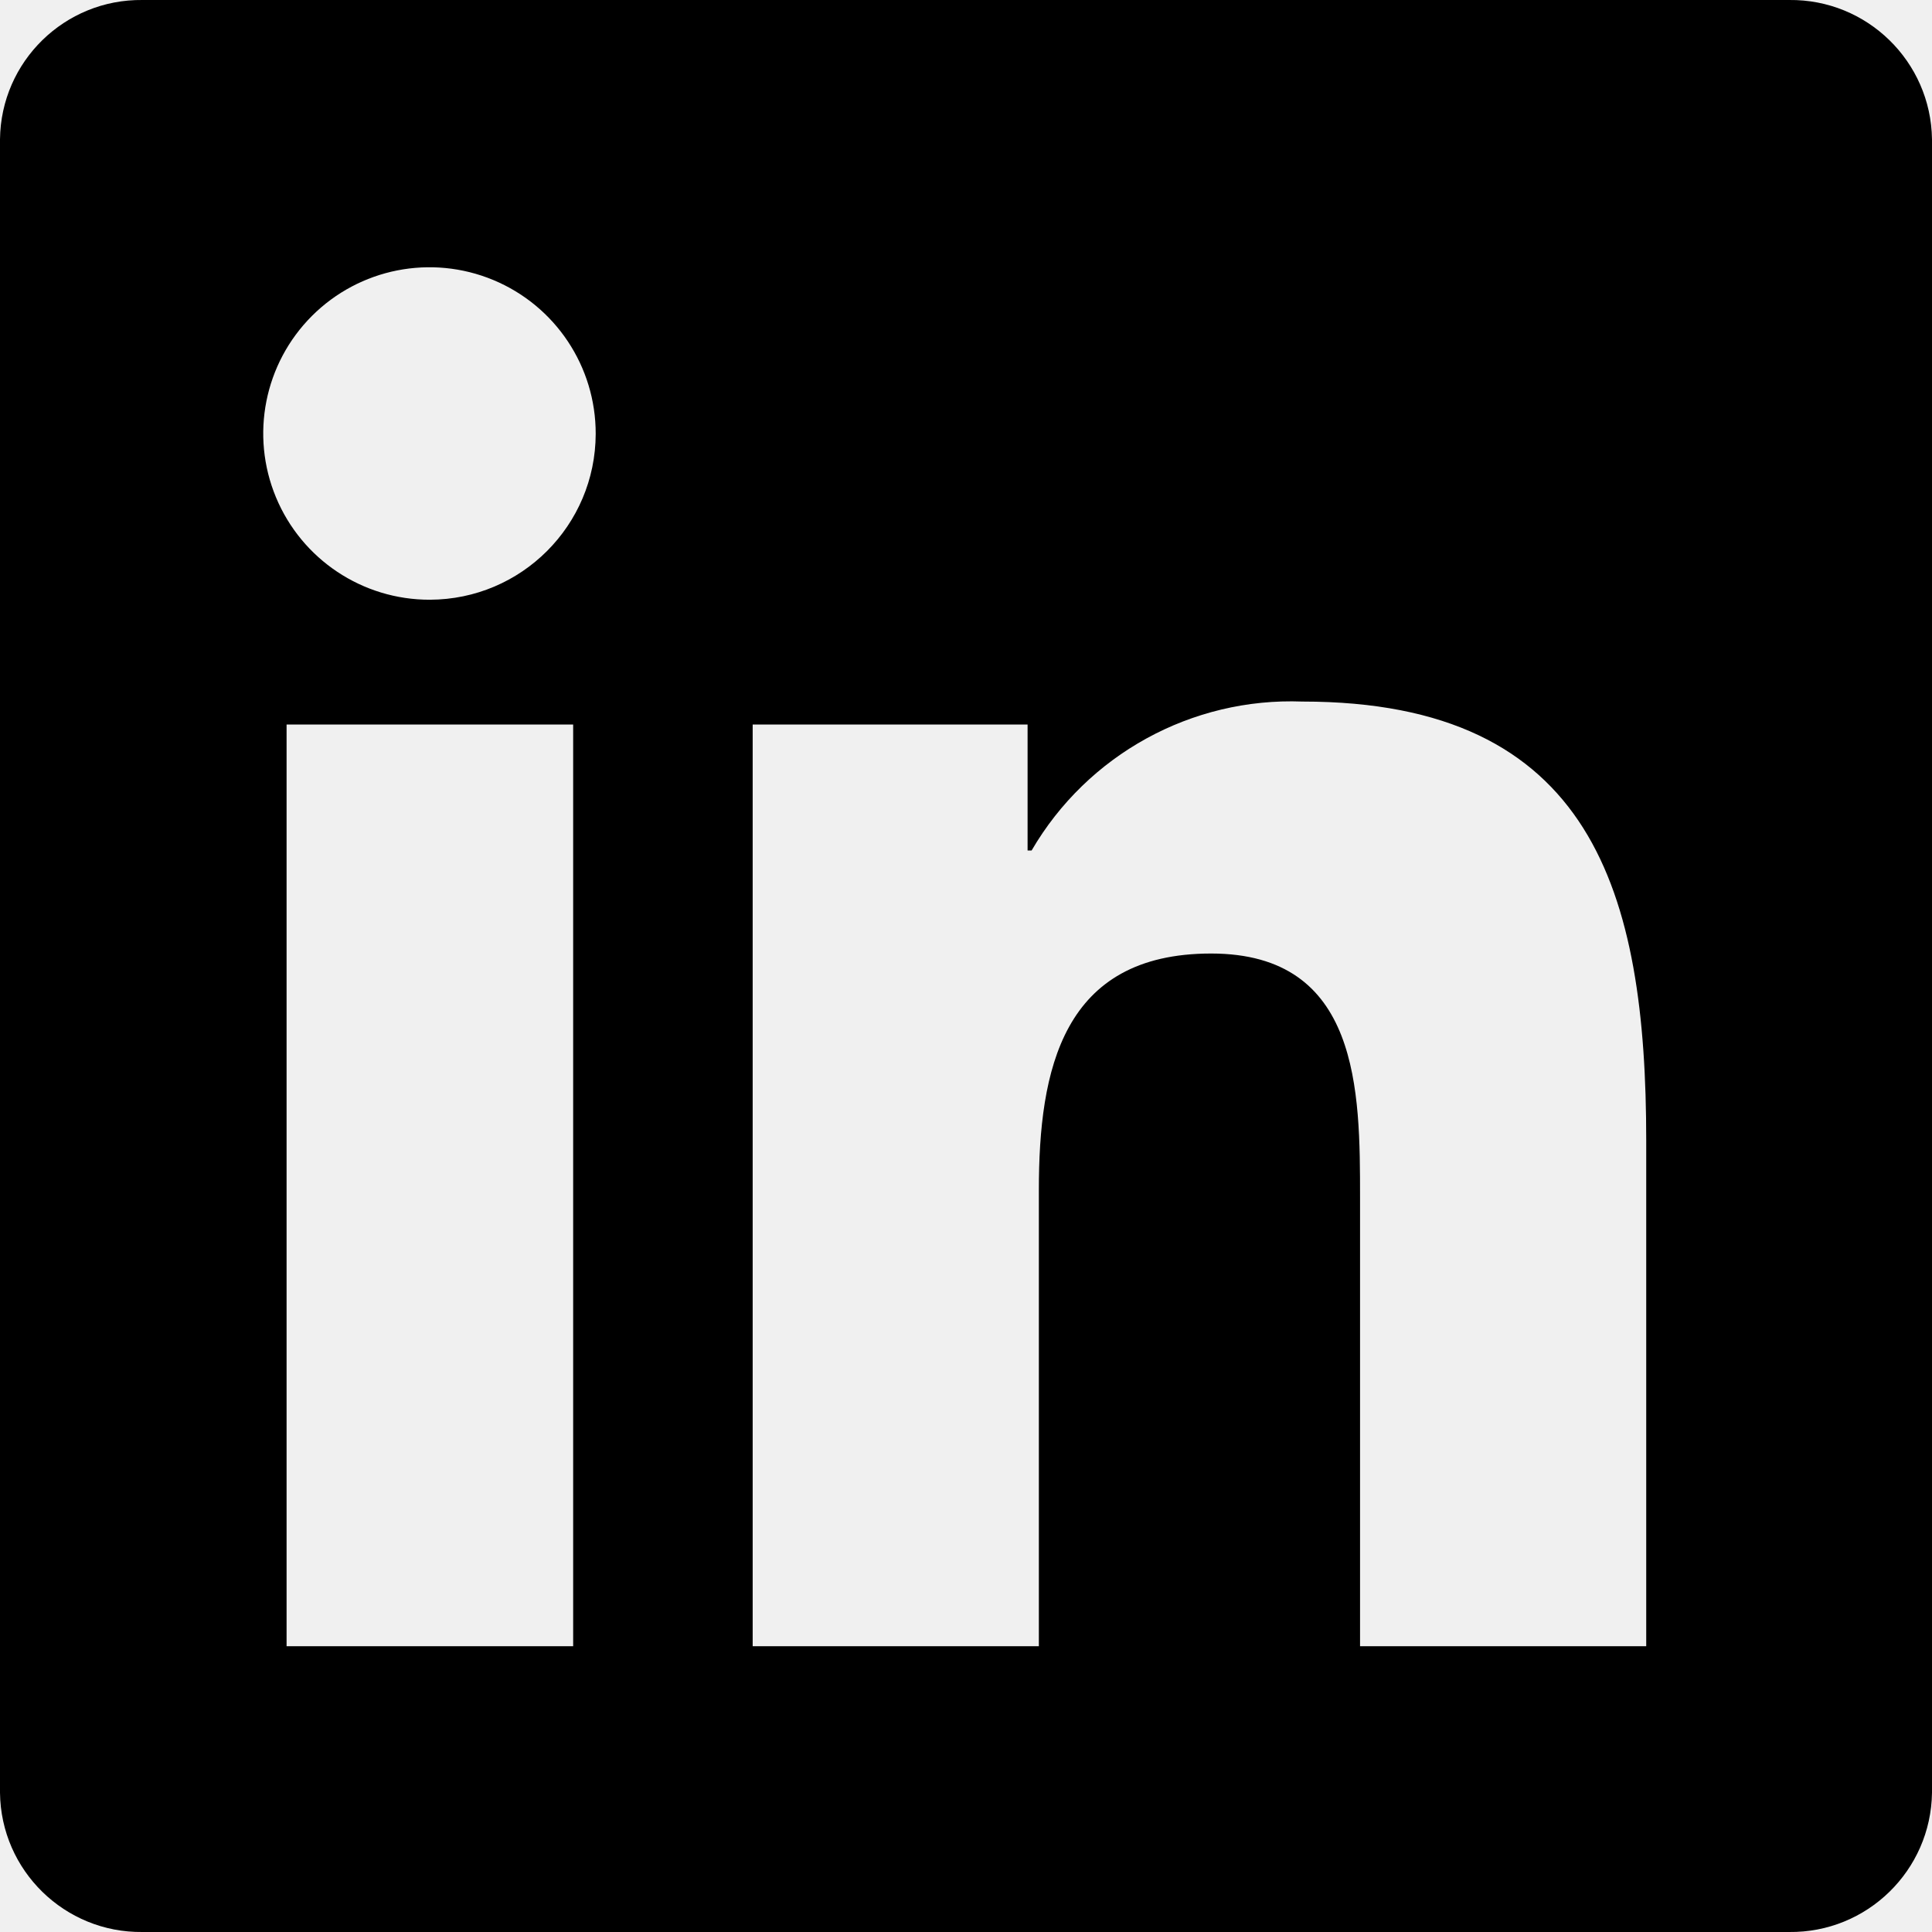
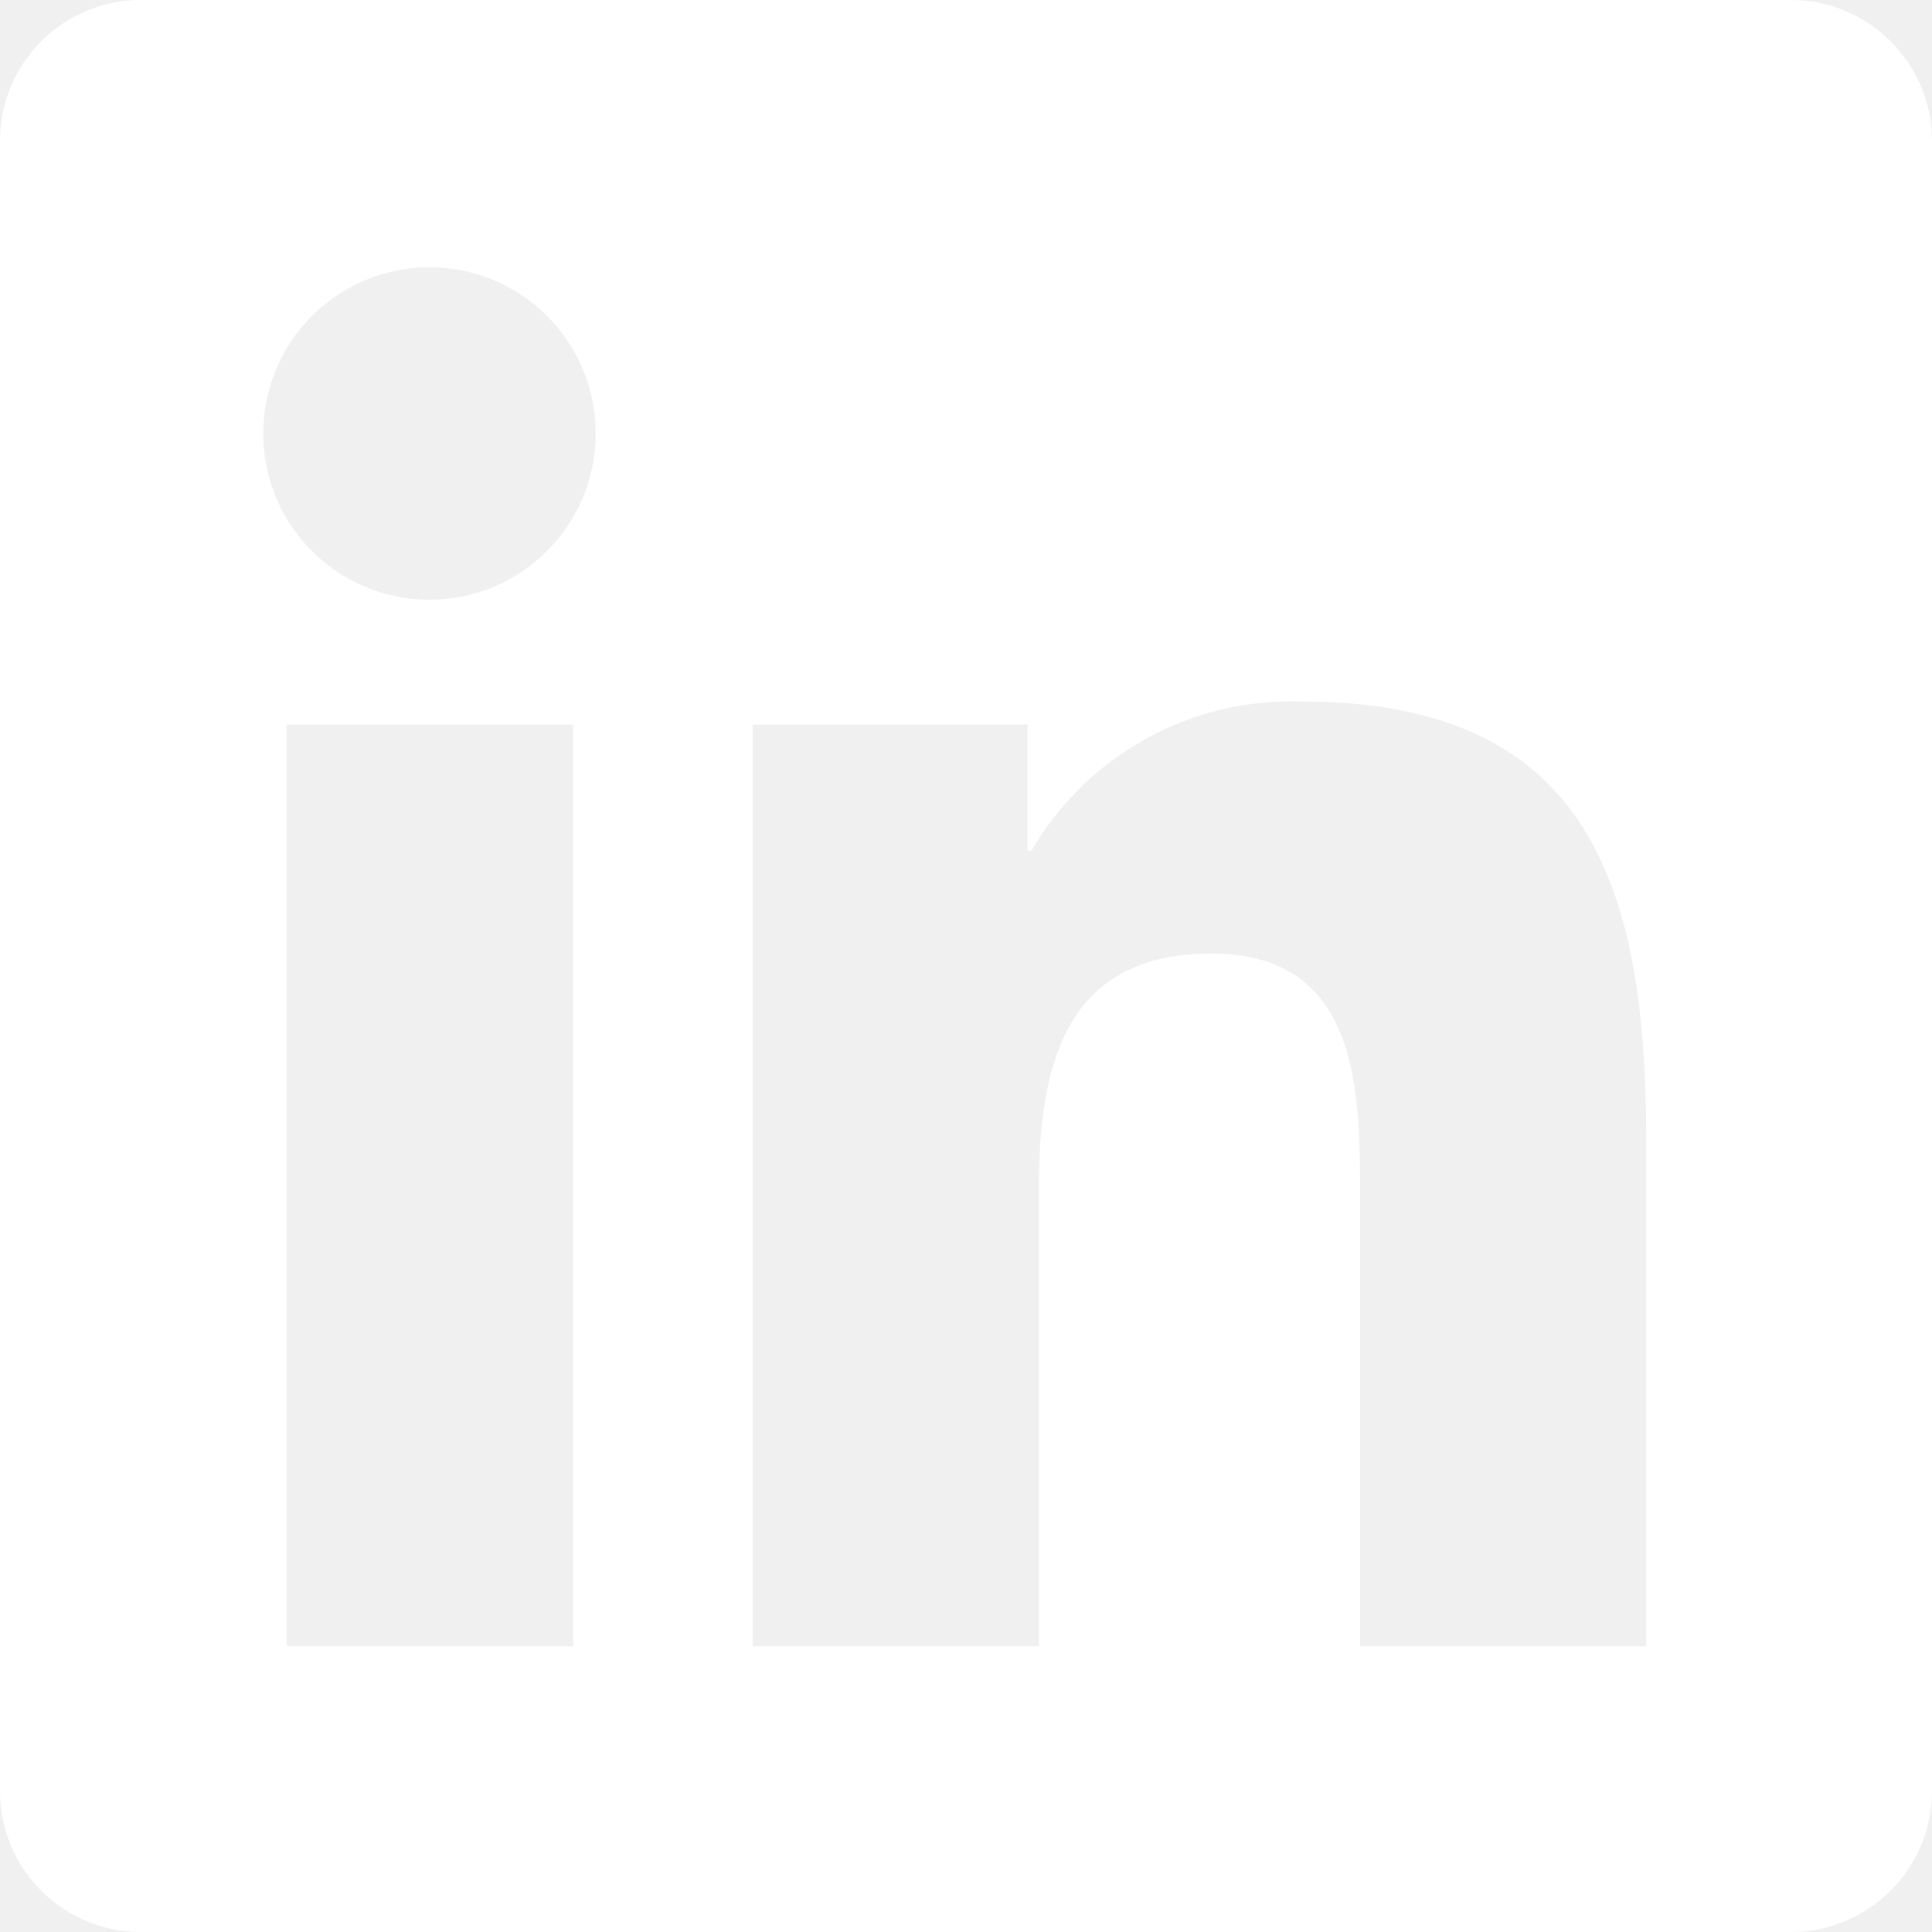
<svg xmlns="http://www.w3.org/2000/svg" viewBox="0 0 48 48">
  <defs>
-     <style>.cls-1{fill:#fff;opacity:0;}.cls-2{fill:#000;}</style>
+     <style>.cls-1{fill:#fff;opacity:0;}.cls-2{fill:#fff;}</style>
  </defs>
  <g id="Layer_2" data-name="Layer 2">
    <g id="linkedin_hover">
      <rect id="dont_crop" data-name="dont crop" class="cls-1" width="48" height="48" />
      <path class="cls-2" d="M40.9,40.9H33.79V29.76c0-2.65,0-6.07-3.7-6.07s-4.28,2.89-4.28,5.88V40.9H18.7V18h6.83v3.13h.1a7.46,7.46,0,0,1,6.73-3.7c7.21,0,8.54,4.74,8.54,10.91V40.9Zm-30.22-26a4.13,4.13,0,1,1,4.12-4.12,4.13,4.13,0,0,1-4.12,4.12Zm3.56,26H7.12V18h7.12V40.9ZM44.45,0H3.54A3.5,3.5,0,0,0,0,3.46V44.54A3.5,3.5,0,0,0,3.54,48H44.45A3.51,3.51,0,0,0,48,44.54V3.46A3.51,3.51,0,0,0,44.45,0Z" />
    </g>
  </g>
</svg>
